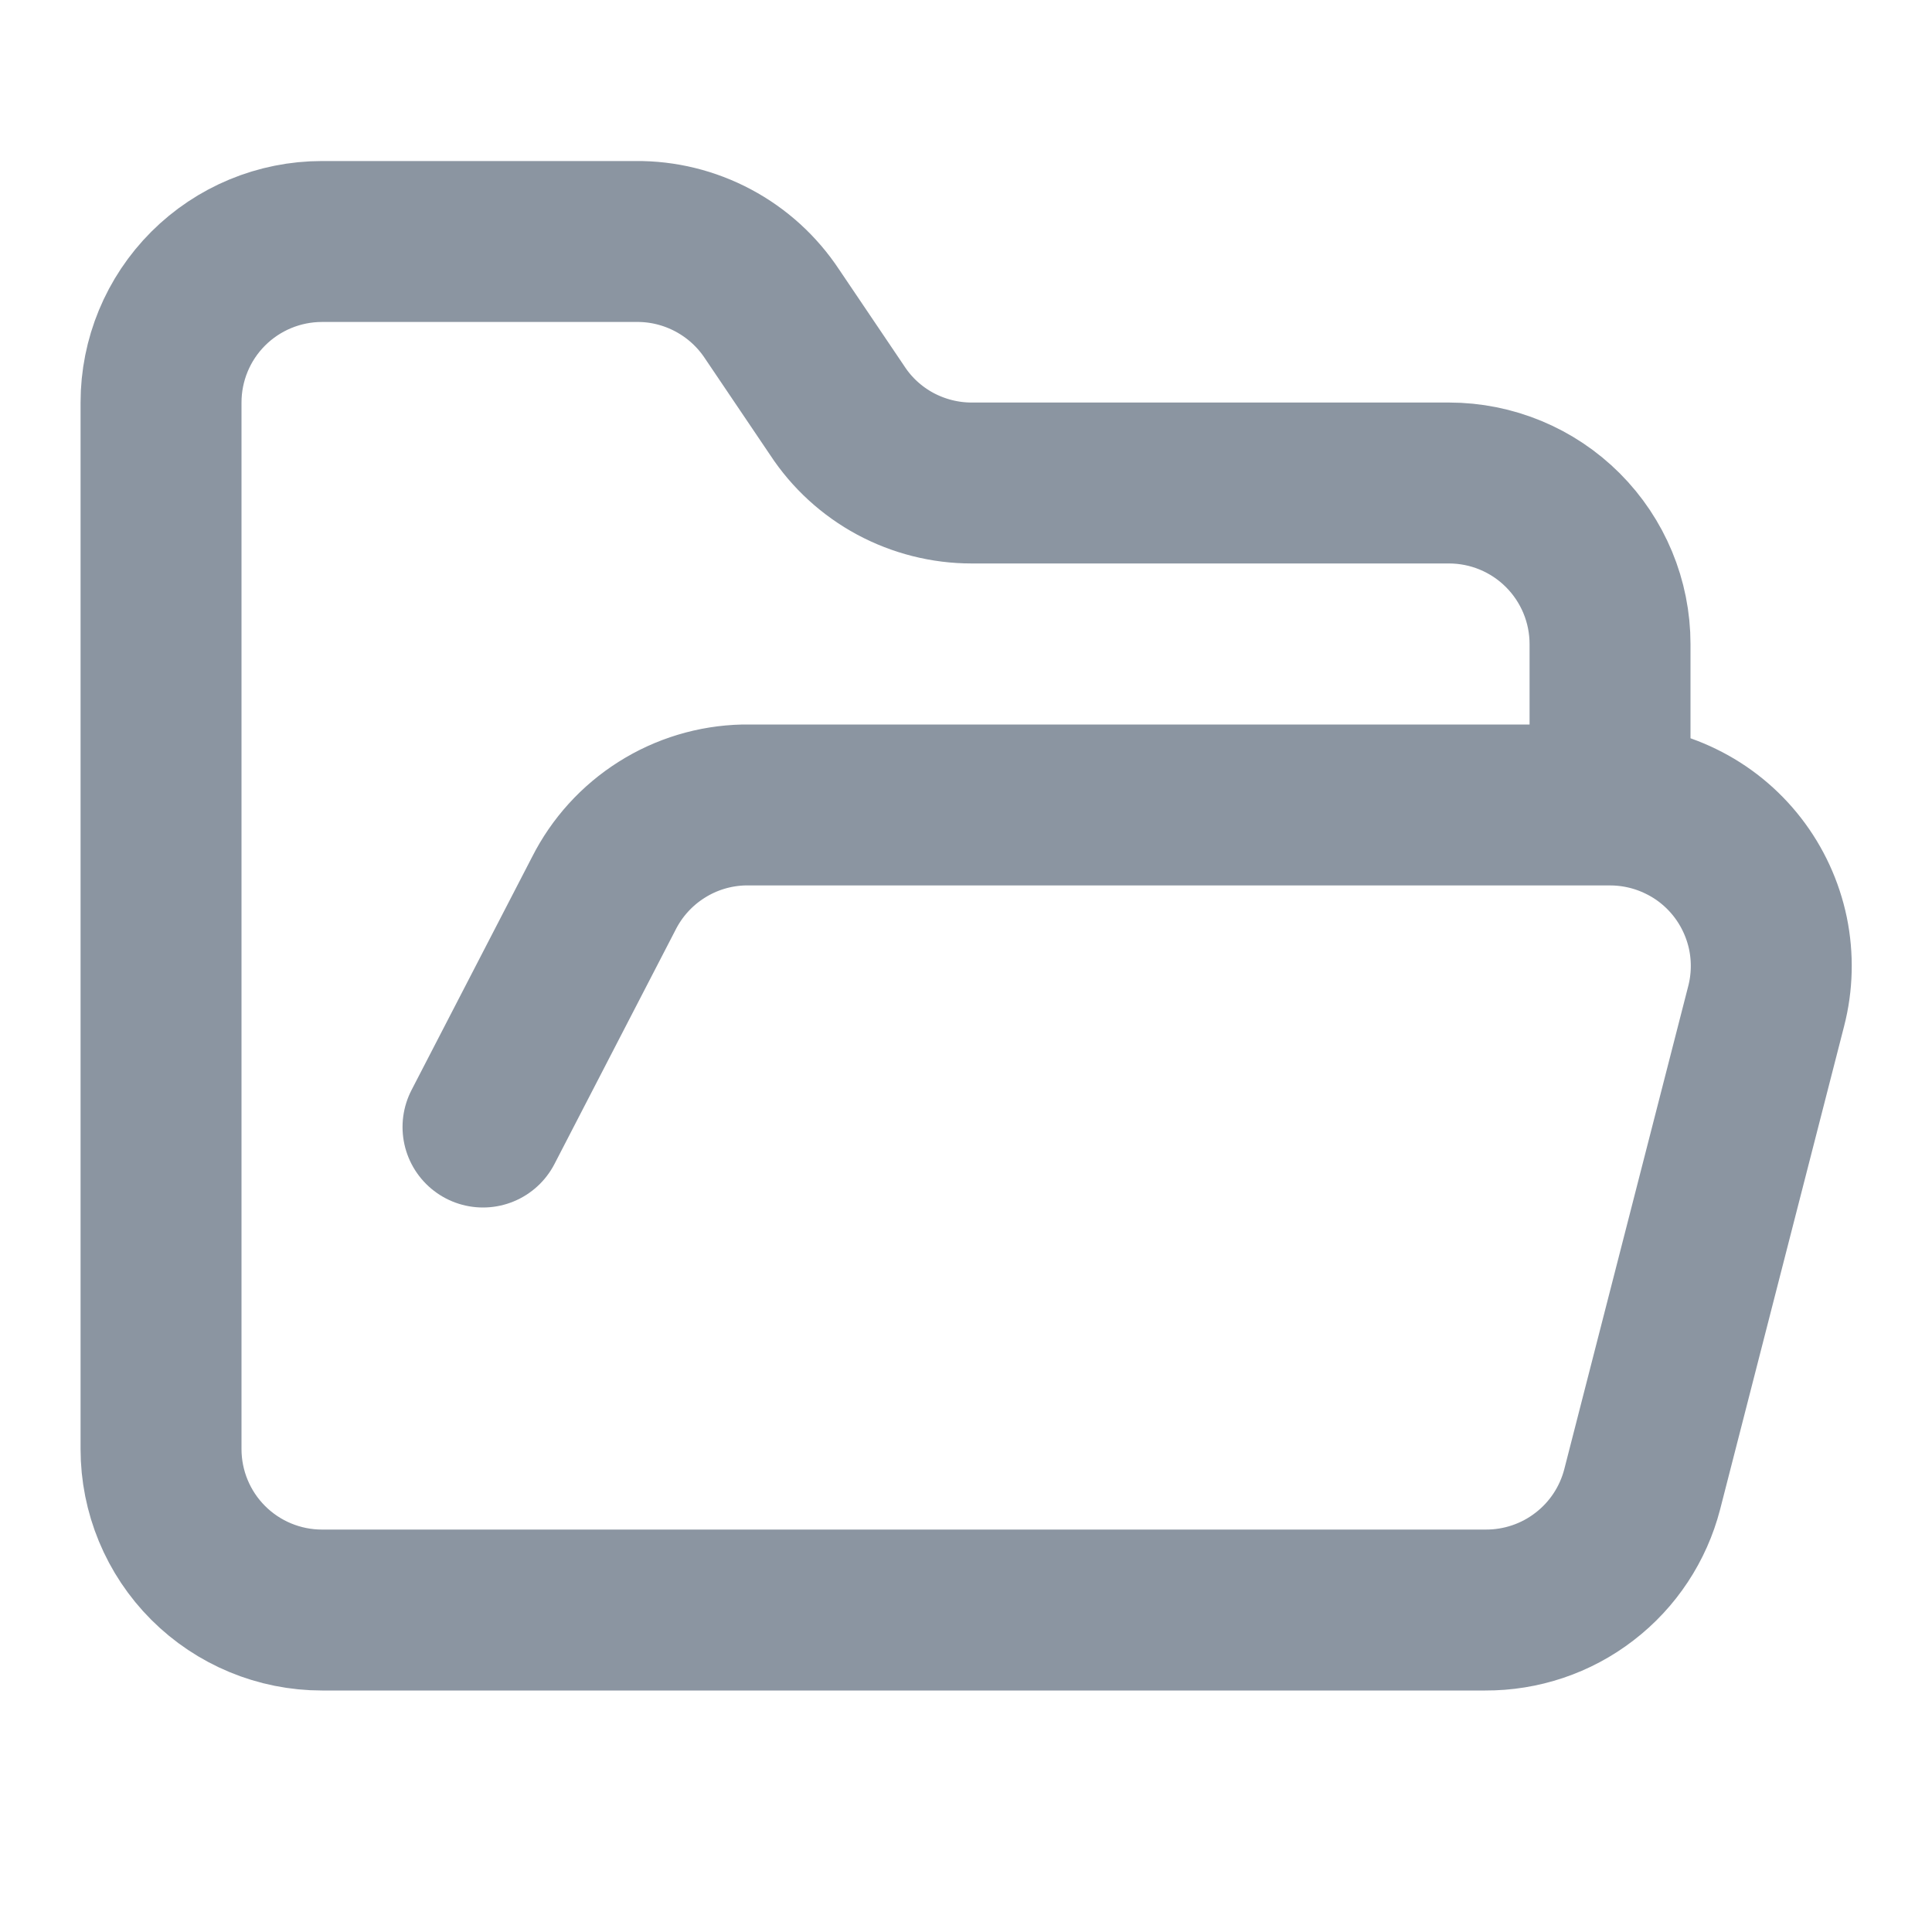
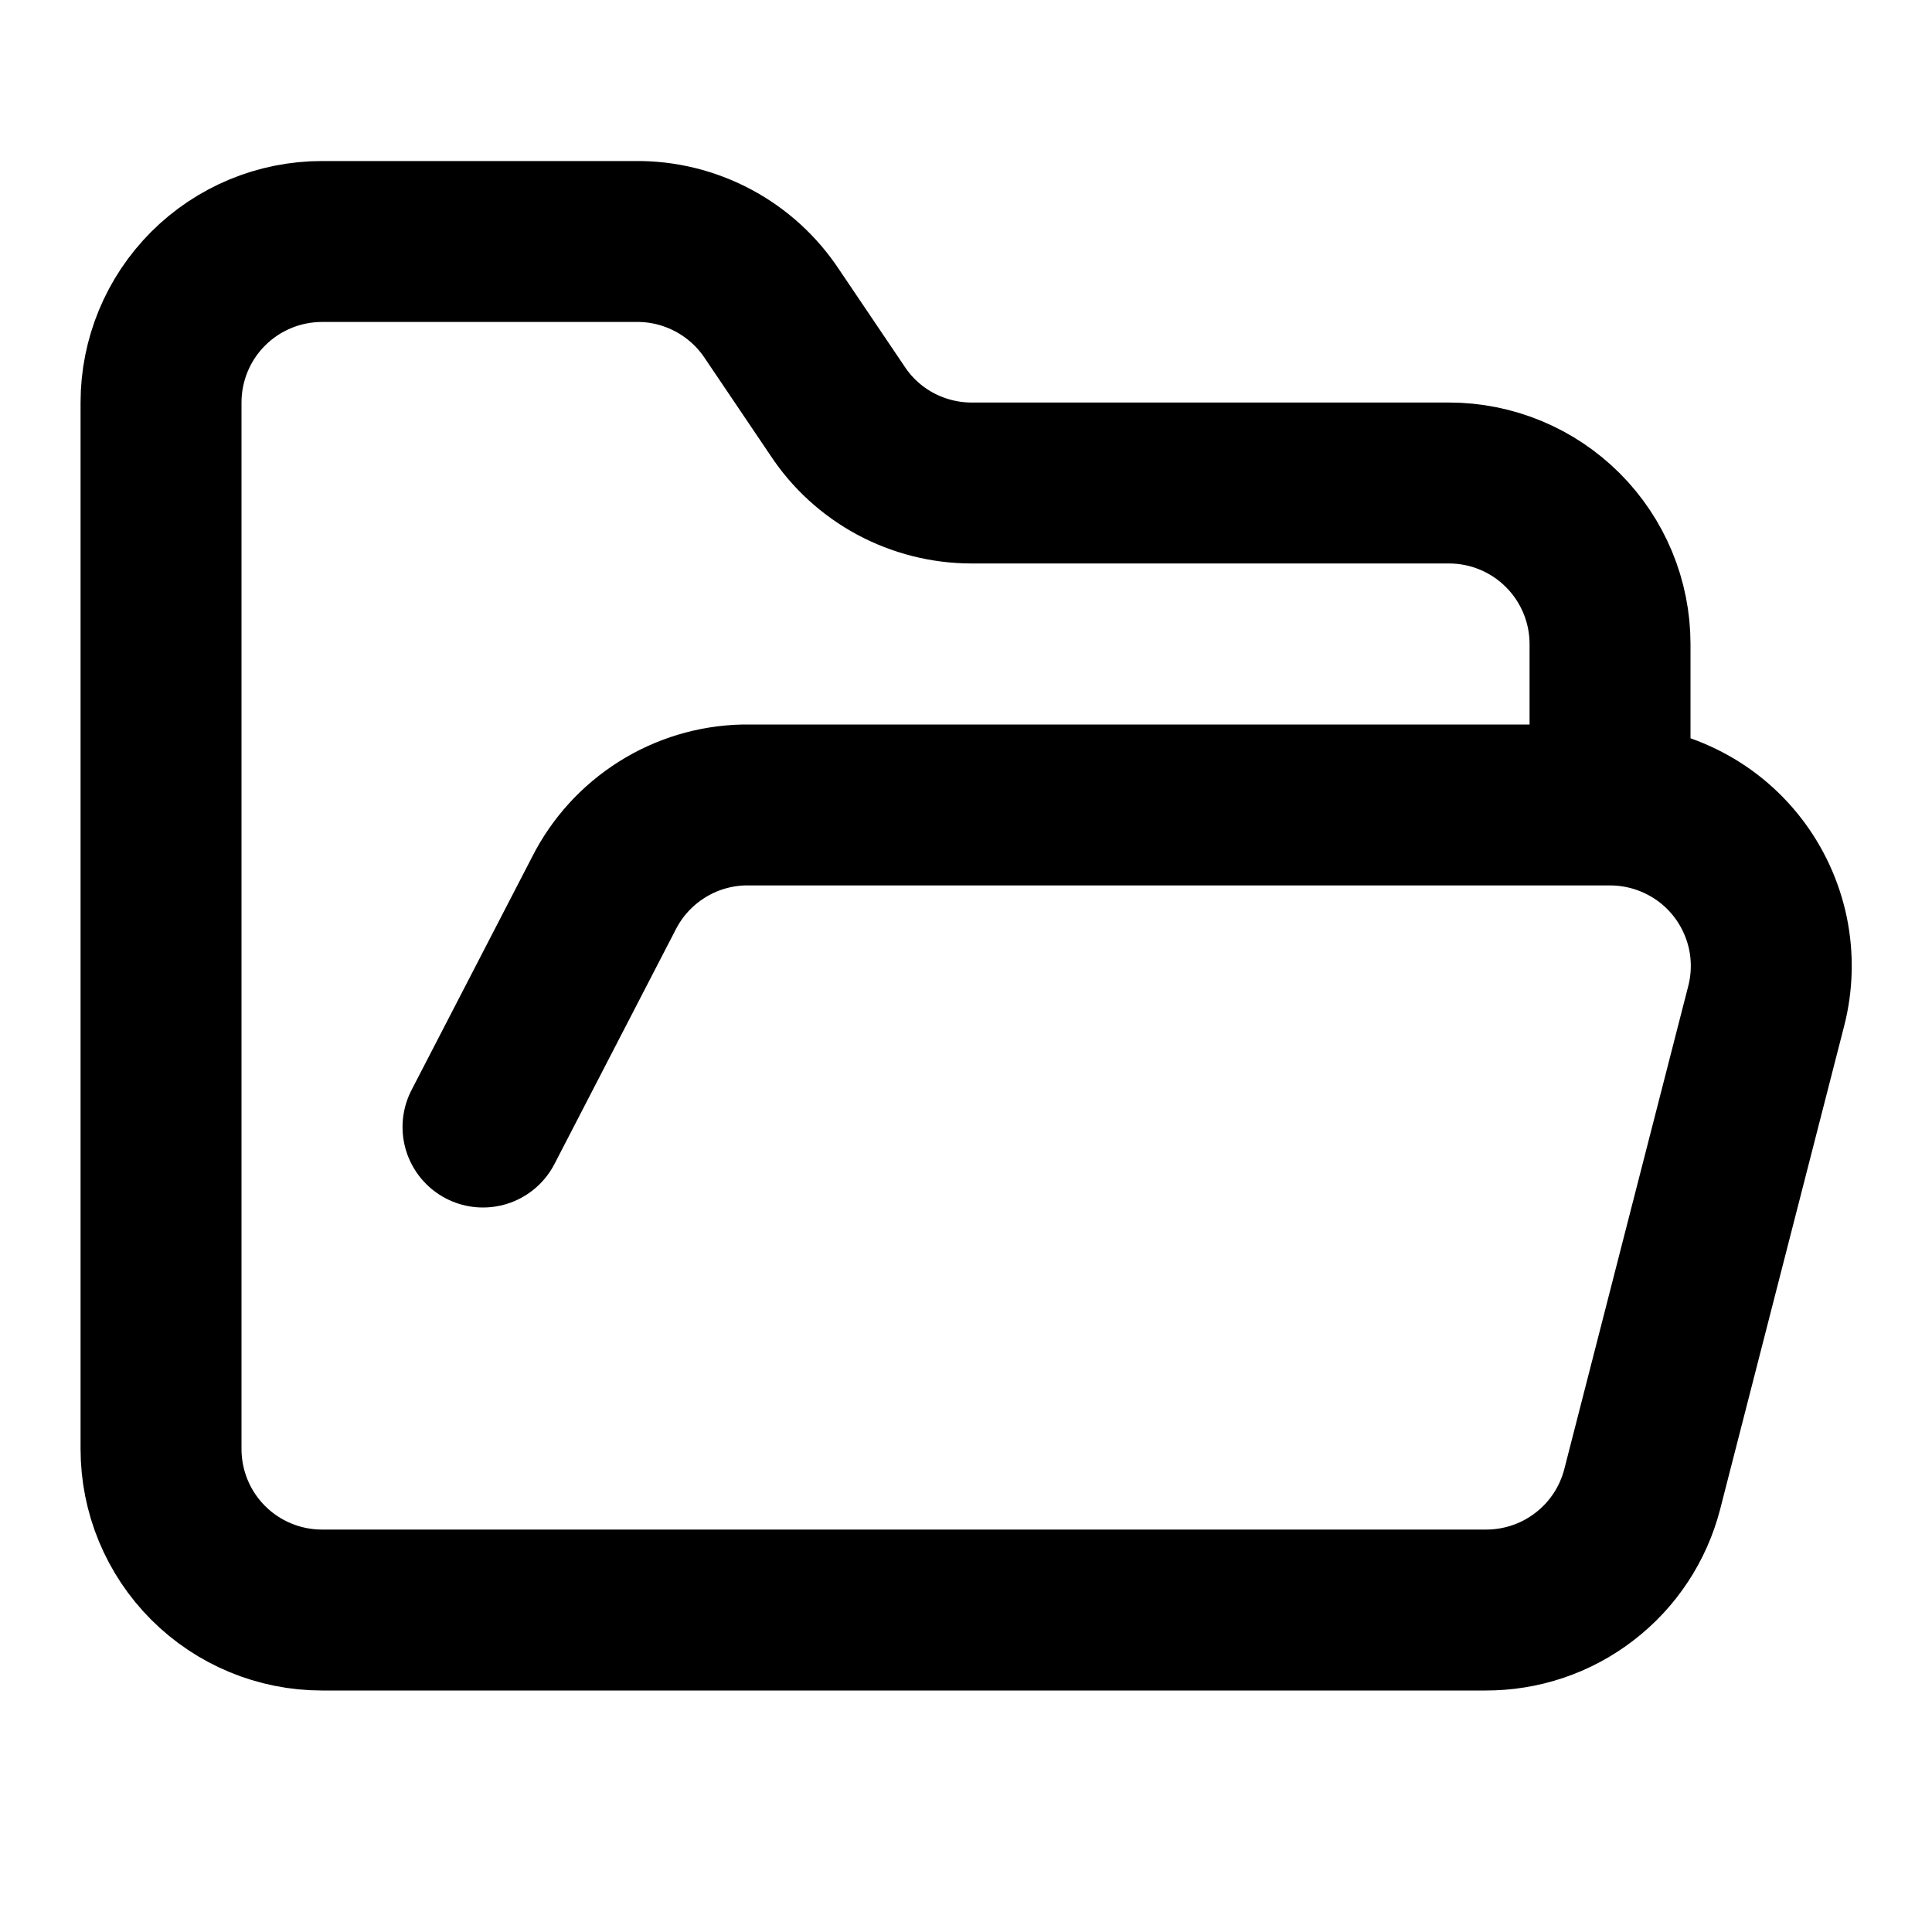
<svg xmlns="http://www.w3.org/2000/svg" width="20" height="20" viewBox="0 0 20 20" fill="none">
-   <path d="M5 11.667L6.25 9.25C6.386 8.98 6.593 8.752 6.848 8.591C7.103 8.429 7.398 8.34 7.7 8.333H16.667M16.667 8.333C16.921 8.333 17.173 8.391 17.401 8.503C17.63 8.614 17.83 8.777 17.986 8.978C18.142 9.179 18.25 9.414 18.302 9.663C18.353 9.912 18.347 10.17 18.283 10.417L17 15.417C16.907 15.776 16.697 16.095 16.402 16.321C16.108 16.548 15.746 16.669 15.375 16.667H3.333C2.891 16.667 2.467 16.491 2.155 16.179C1.842 15.866 1.667 15.442 1.667 15V4.167C1.667 3.725 1.842 3.301 2.155 2.988C2.467 2.676 2.891 2.5 3.333 2.5H6.583C6.862 2.497 7.137 2.565 7.383 2.696C7.629 2.827 7.838 3.017 7.992 3.25L8.667 4.25C8.818 4.481 9.025 4.67 9.268 4.801C9.511 4.931 9.782 5 10.058 5H15C15.442 5 15.866 5.176 16.178 5.488C16.491 5.801 16.667 6.225 16.667 6.667V8.333Z" stroke="#8B95A1" stroke-width="1.666" stroke-linecap="round" stroke-linejoin="round" />
+   <path d="M5 11.667L6.25 9.25C6.386 8.98 6.593 8.752 6.848 8.591C7.103 8.429 7.398 8.34 7.7 8.333H16.667M16.667 8.333C16.921 8.333 17.173 8.391 17.401 8.503C17.63 8.614 17.83 8.777 17.986 8.978C18.142 9.179 18.25 9.414 18.302 9.663C18.353 9.912 18.347 10.17 18.283 10.417L17 15.417C16.907 15.776 16.697 16.095 16.402 16.321C16.108 16.548 15.746 16.669 15.375 16.667H3.333C2.891 16.667 2.467 16.491 2.155 16.179C1.842 15.866 1.667 15.442 1.667 15V4.167C1.667 3.725 1.842 3.301 2.155 2.988C2.467 2.676 2.891 2.5 3.333 2.5H6.583C6.862 2.497 7.137 2.565 7.383 2.696C7.629 2.827 7.838 3.017 7.992 3.25L8.667 4.25C8.818 4.481 9.025 4.67 9.268 4.801C9.511 4.931 9.782 5 10.058 5H15C15.442 5 15.866 5.176 16.178 5.488C16.491 5.801 16.667 6.225 16.667 6.667V8.333Z" stroke="currentColor" stroke-width="1.666" stroke-linecap="round" stroke-linejoin="round" />
</svg>
